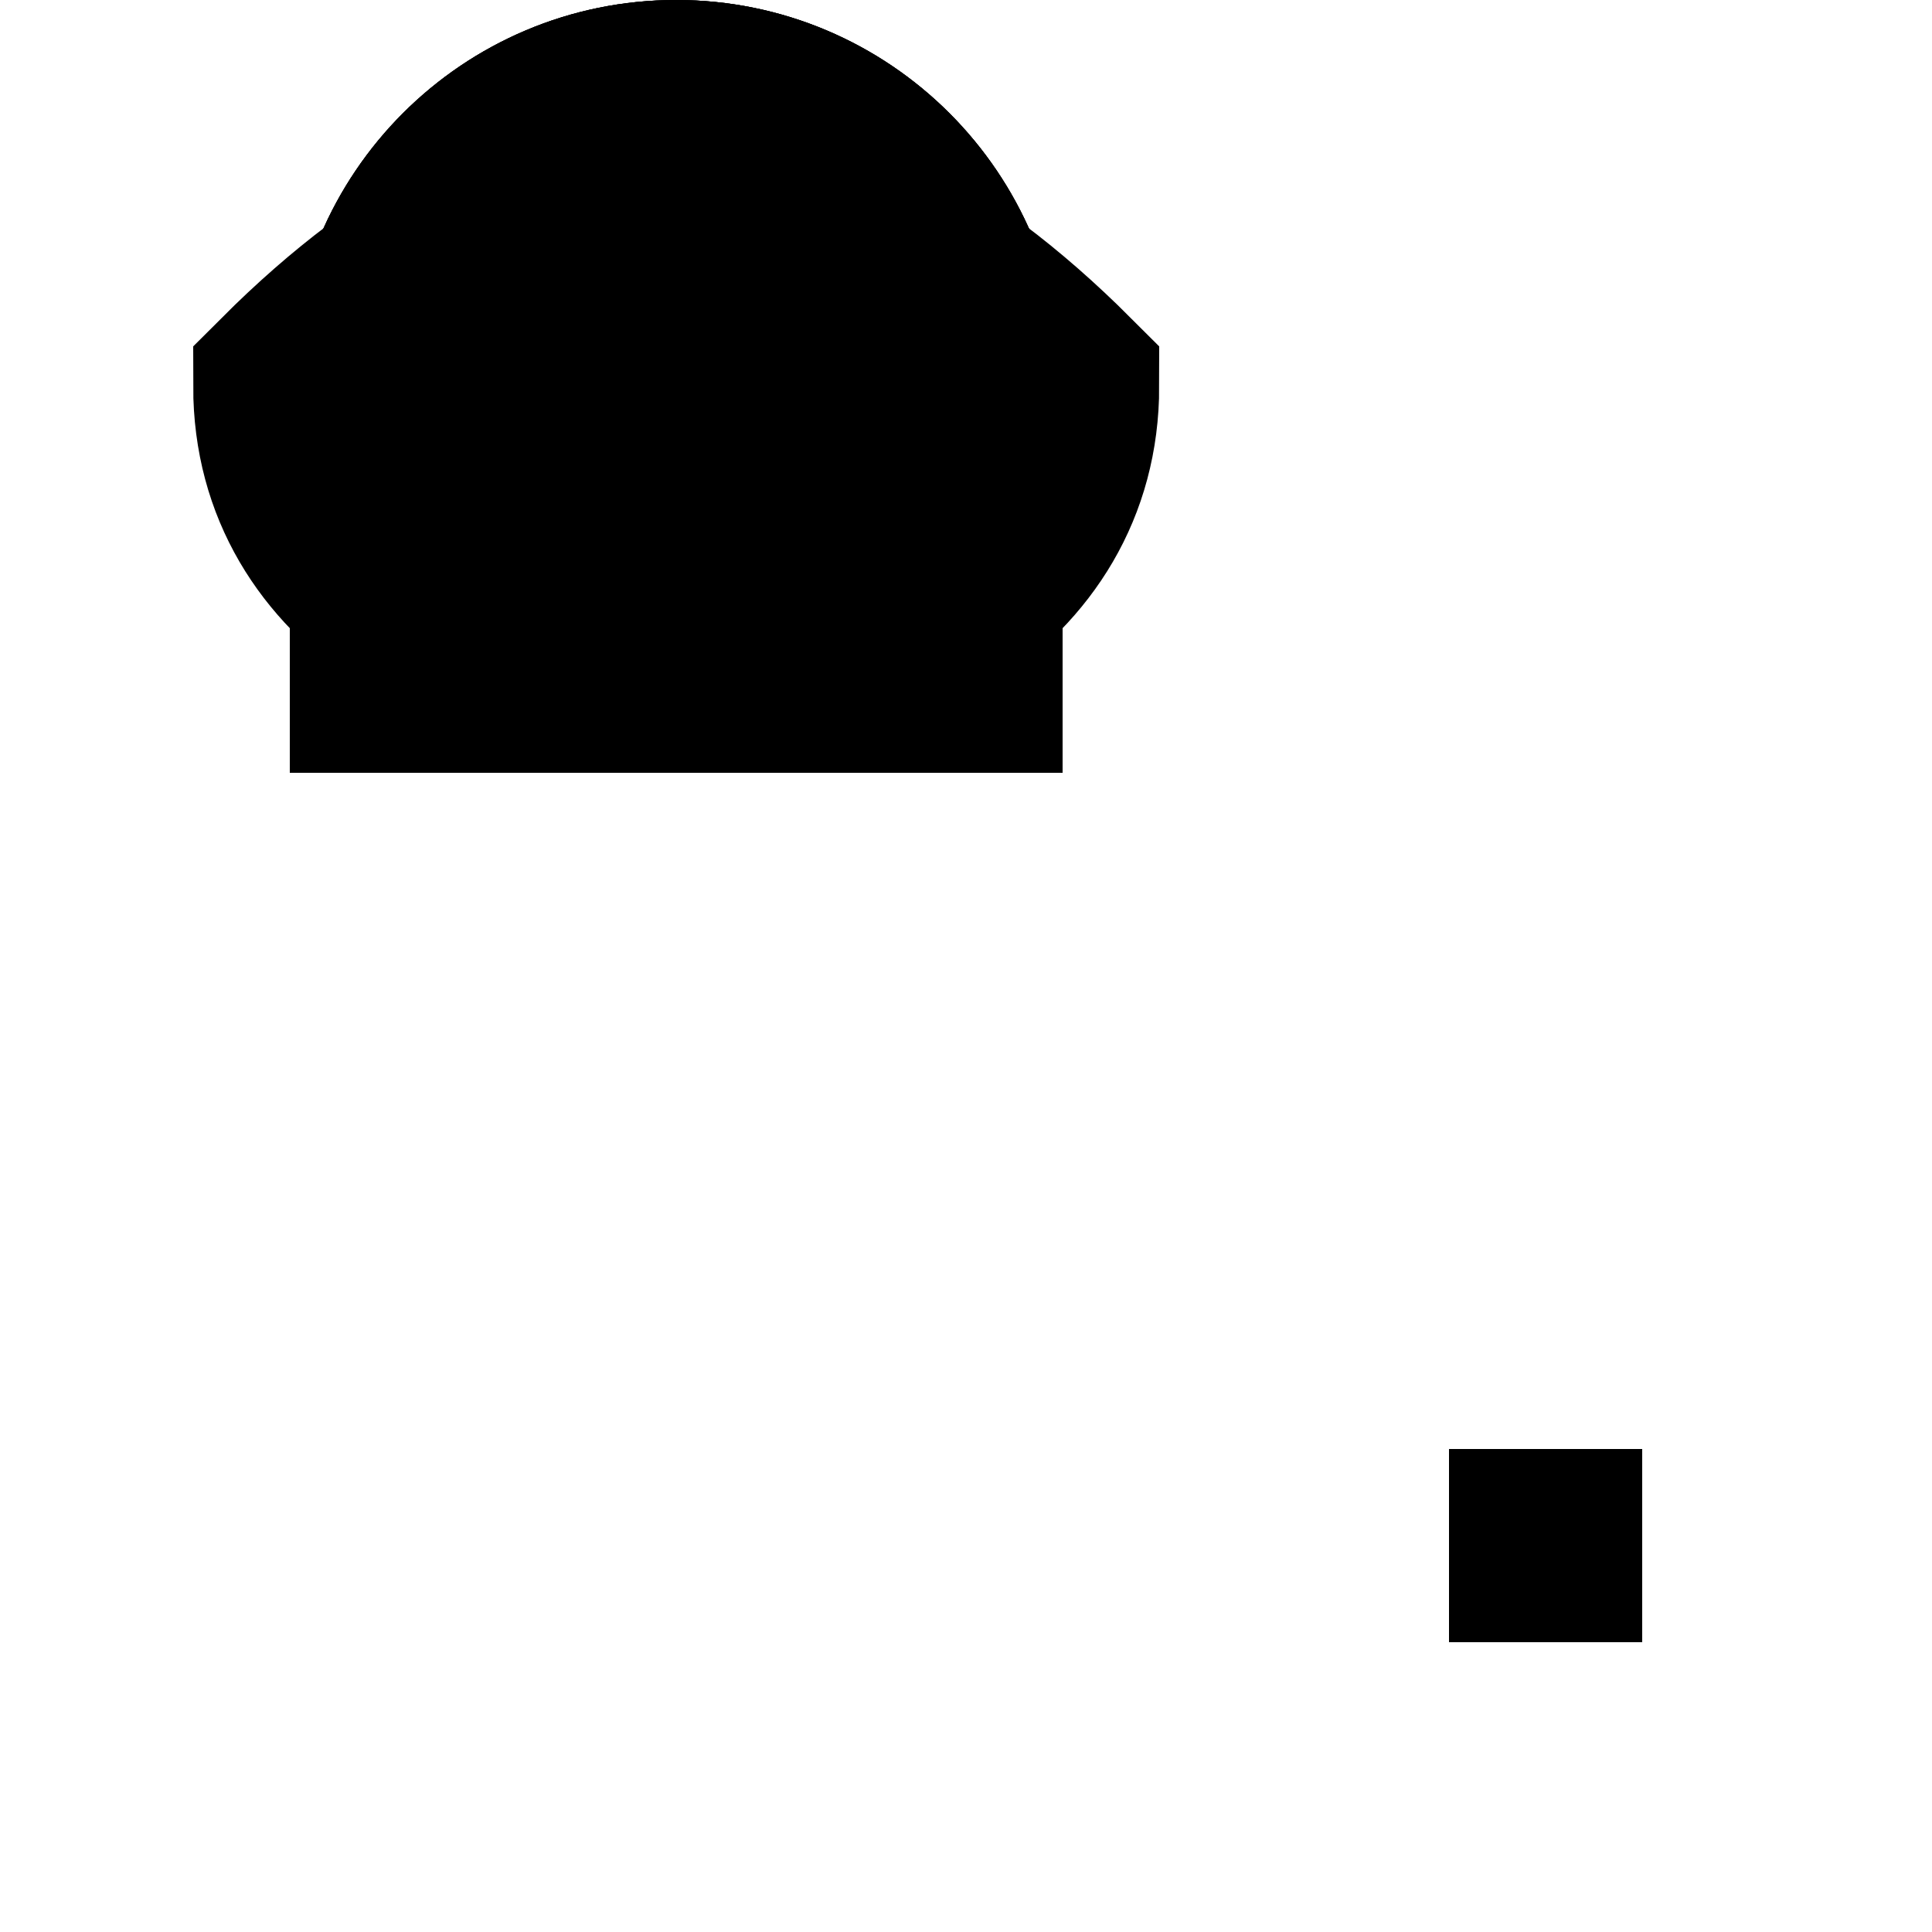
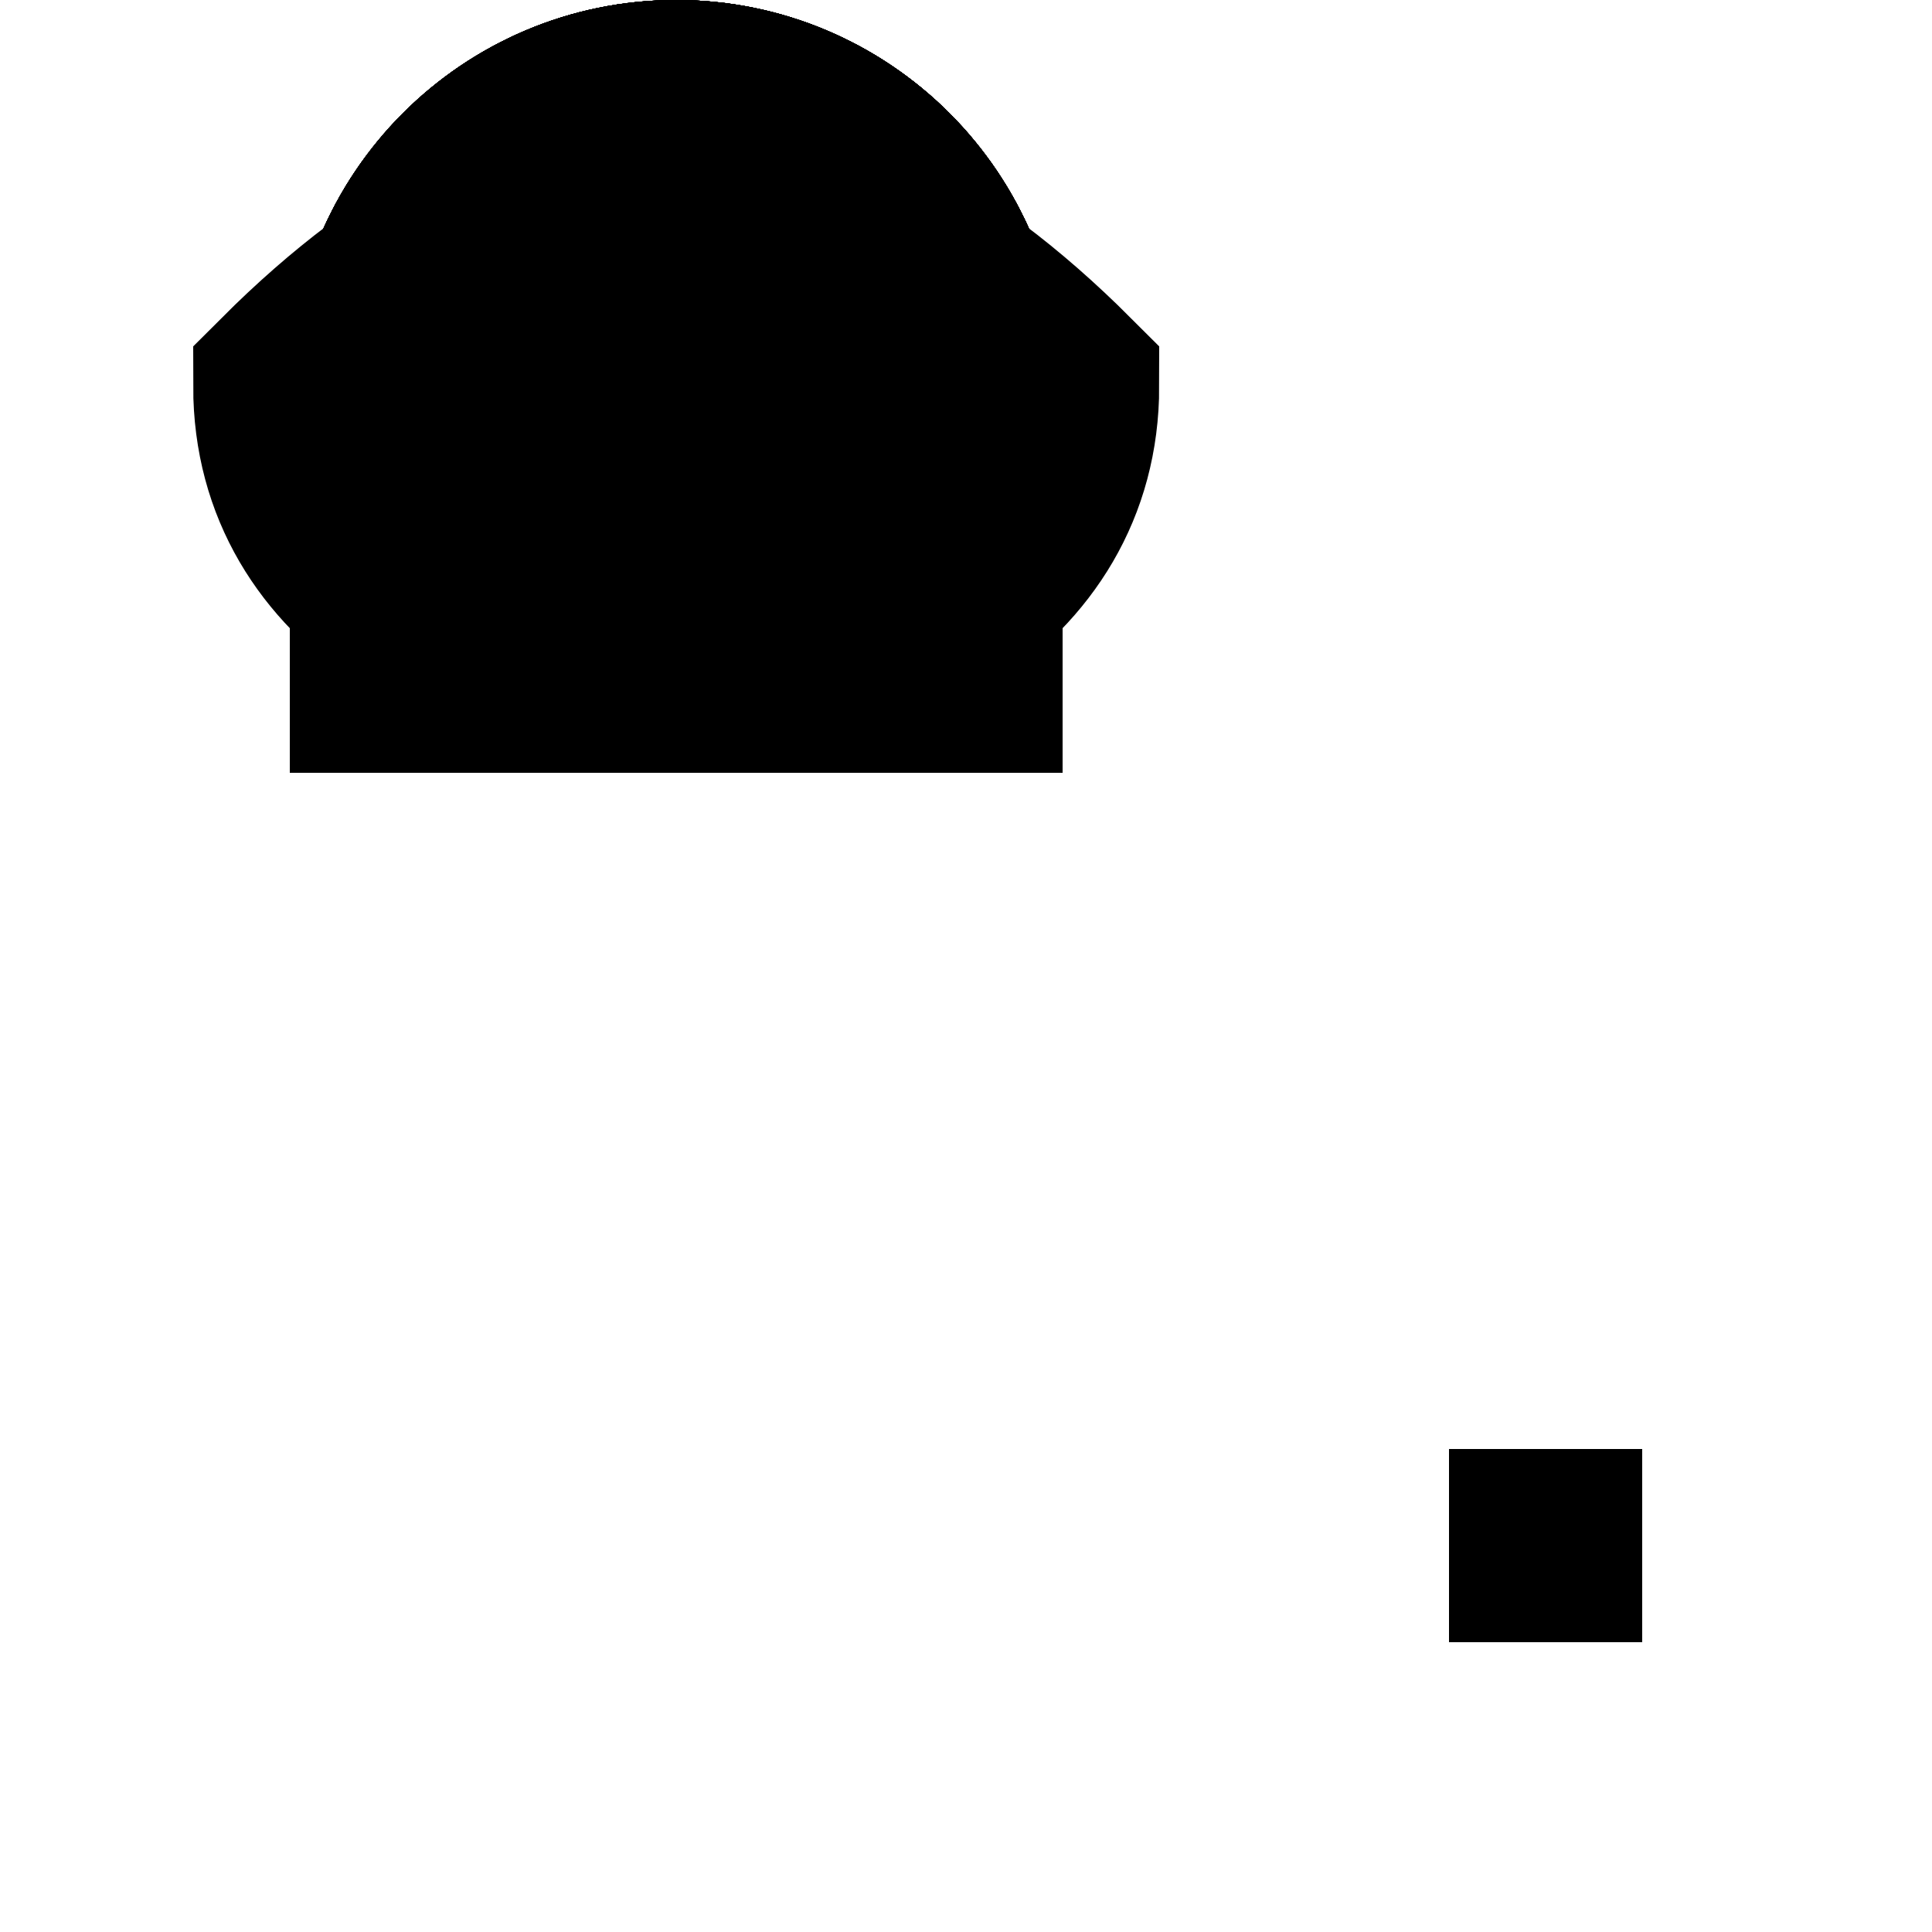
<svg xmlns="http://www.w3.org/2000/svg" width="20mm" height="20mm" viewBox="0 0 20 20">
  <g transform="translate(3 4) scale(2)">
    <path id="profile" d="M 0 0 Q 2 -2 4 0 C 4 2 0 2 0 0 Z" />
    <path id="relative" d="m 0 0 q 2 -2 4 0 c 0 2 -4 2 -4 0 z" />
    <path id="arc" d="M 0 0 A 2 2 0 0 1 4 0 L 0 0 Z" />
    <path id="stroke" stroke="black" d="M 0 0 Q 2 -2 4 0 C 4 2 0 2 0 0 Z" />
    <circle id="circle" cx="2" cy="0" r="2" />
    <ellipse id="ellipse" cx="2" cy="0" rx="2" ry="1" />
    <rect id="rect" x="0" y="0" width="4" height="2" />
    <rect id="rounded" x="0" y="0" width="4" height="2" rx="0.5" />
    <polygon id="polygon" points="0,0 4,0 4,2 0,2" />
    <path id="zeroarc" d="M0 0 A0 2 0 0 1 4 0 L4 2 L0 2 Z" />
    <path id="ring" d="M0 0 A2 2 0 1 0 4 0 A2 2 0 1 0 0 0 Z M1 0 A1 1 0 1 1 3 0 A1 1 0 1 1 1 0 Z" />
+     <path id="evenodd" fill-rule="nonzero" style="fill-rule:evenodd" d="M0 0 A2 2 0 1 0 4 0 A2 2 0 1 0 0 0 Z M1 0 A1 1 0 1 0 3 0 A1 1 0 1 0 1 0 Z" />
+     <g fill-rule="evenodd">
+       <path id="inherited" d="M0 0 A2 2 0 1 0 4 0 A2 2 0 1 0 0 0 Z M1 0 A1 1 0 1 0 3 0 A1 1 0 1 0 1 0 Z" />
+       <path id="nonzero" fill-rule="nonzero" d="M0 0 A2 2 0 1 0 4 0 A2 2 0 1 0 0 0 Z M1 0 A1 1 0 1 0 3 0 A1 1 0 1 0 1 0 Z" />
+     </g>
+     <g id="group-overlap" fill-rule="evenodd">
+       <circle cx="2" cy="0" r="2" />
+       <circle cx="2" cy="0" r="2" />
+     </g>
  </g>
  <rect id="excluded" x="15" y="15" width="2" height="2" />
</svg>
